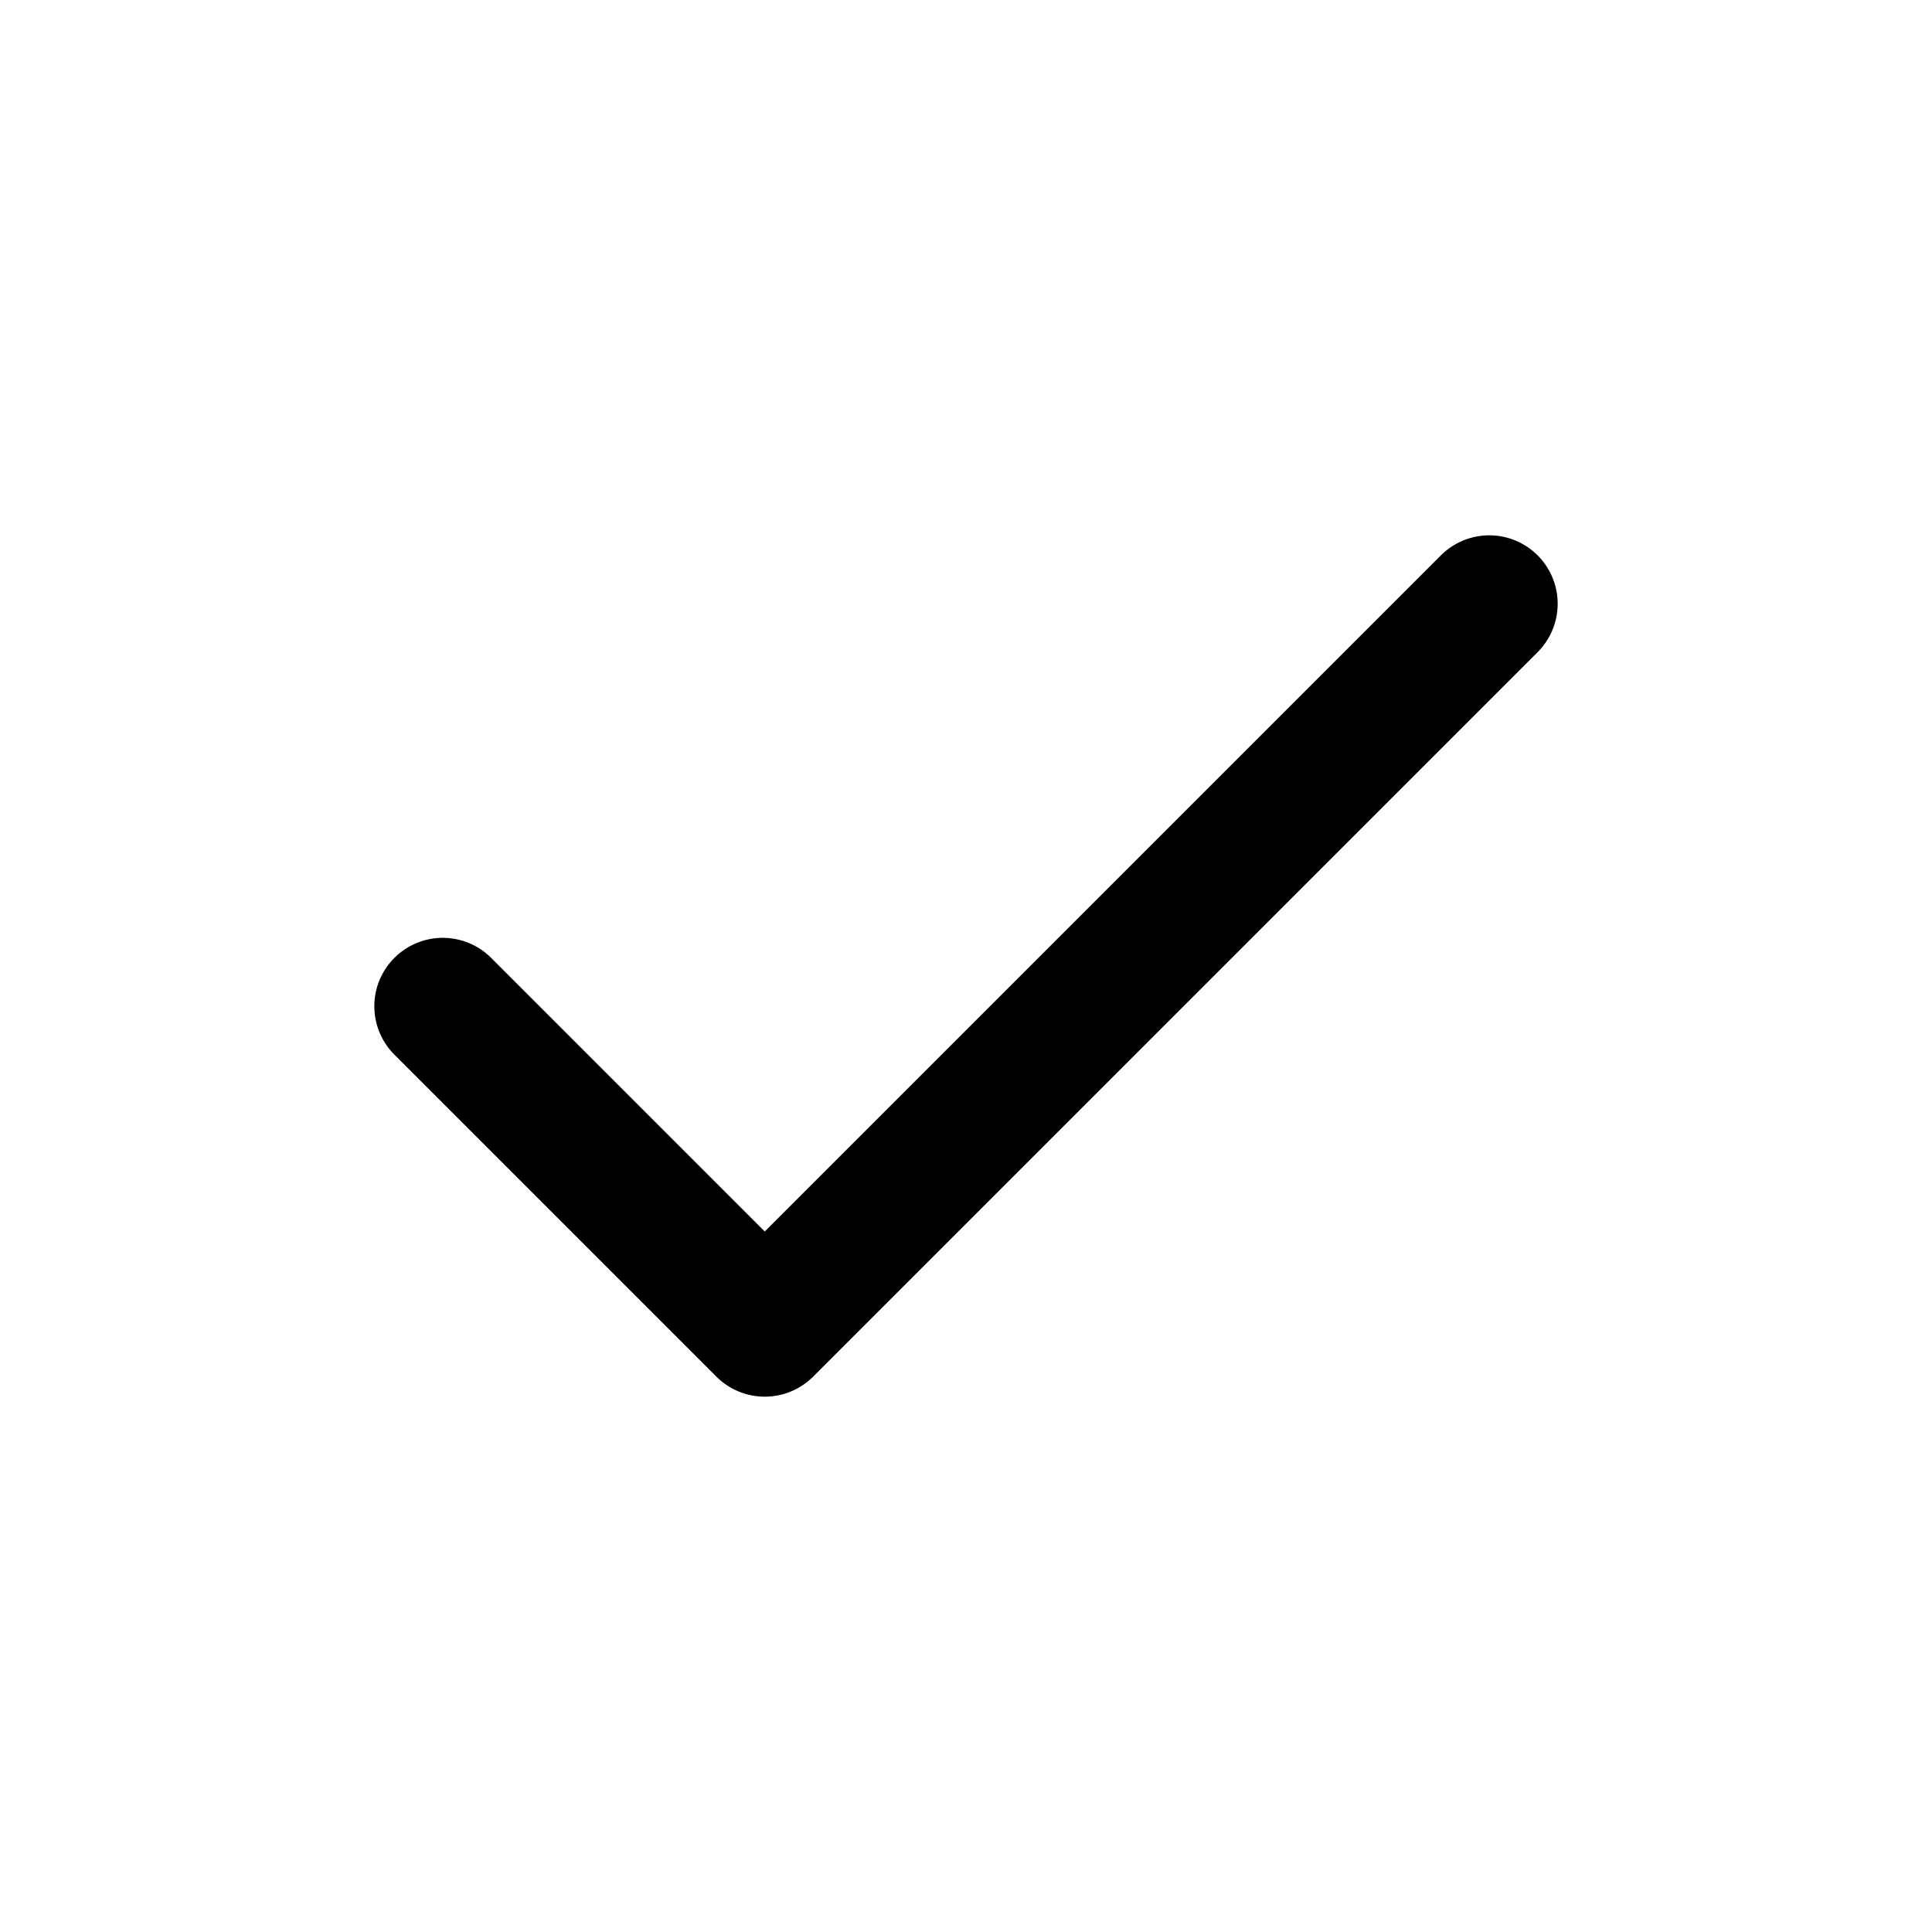
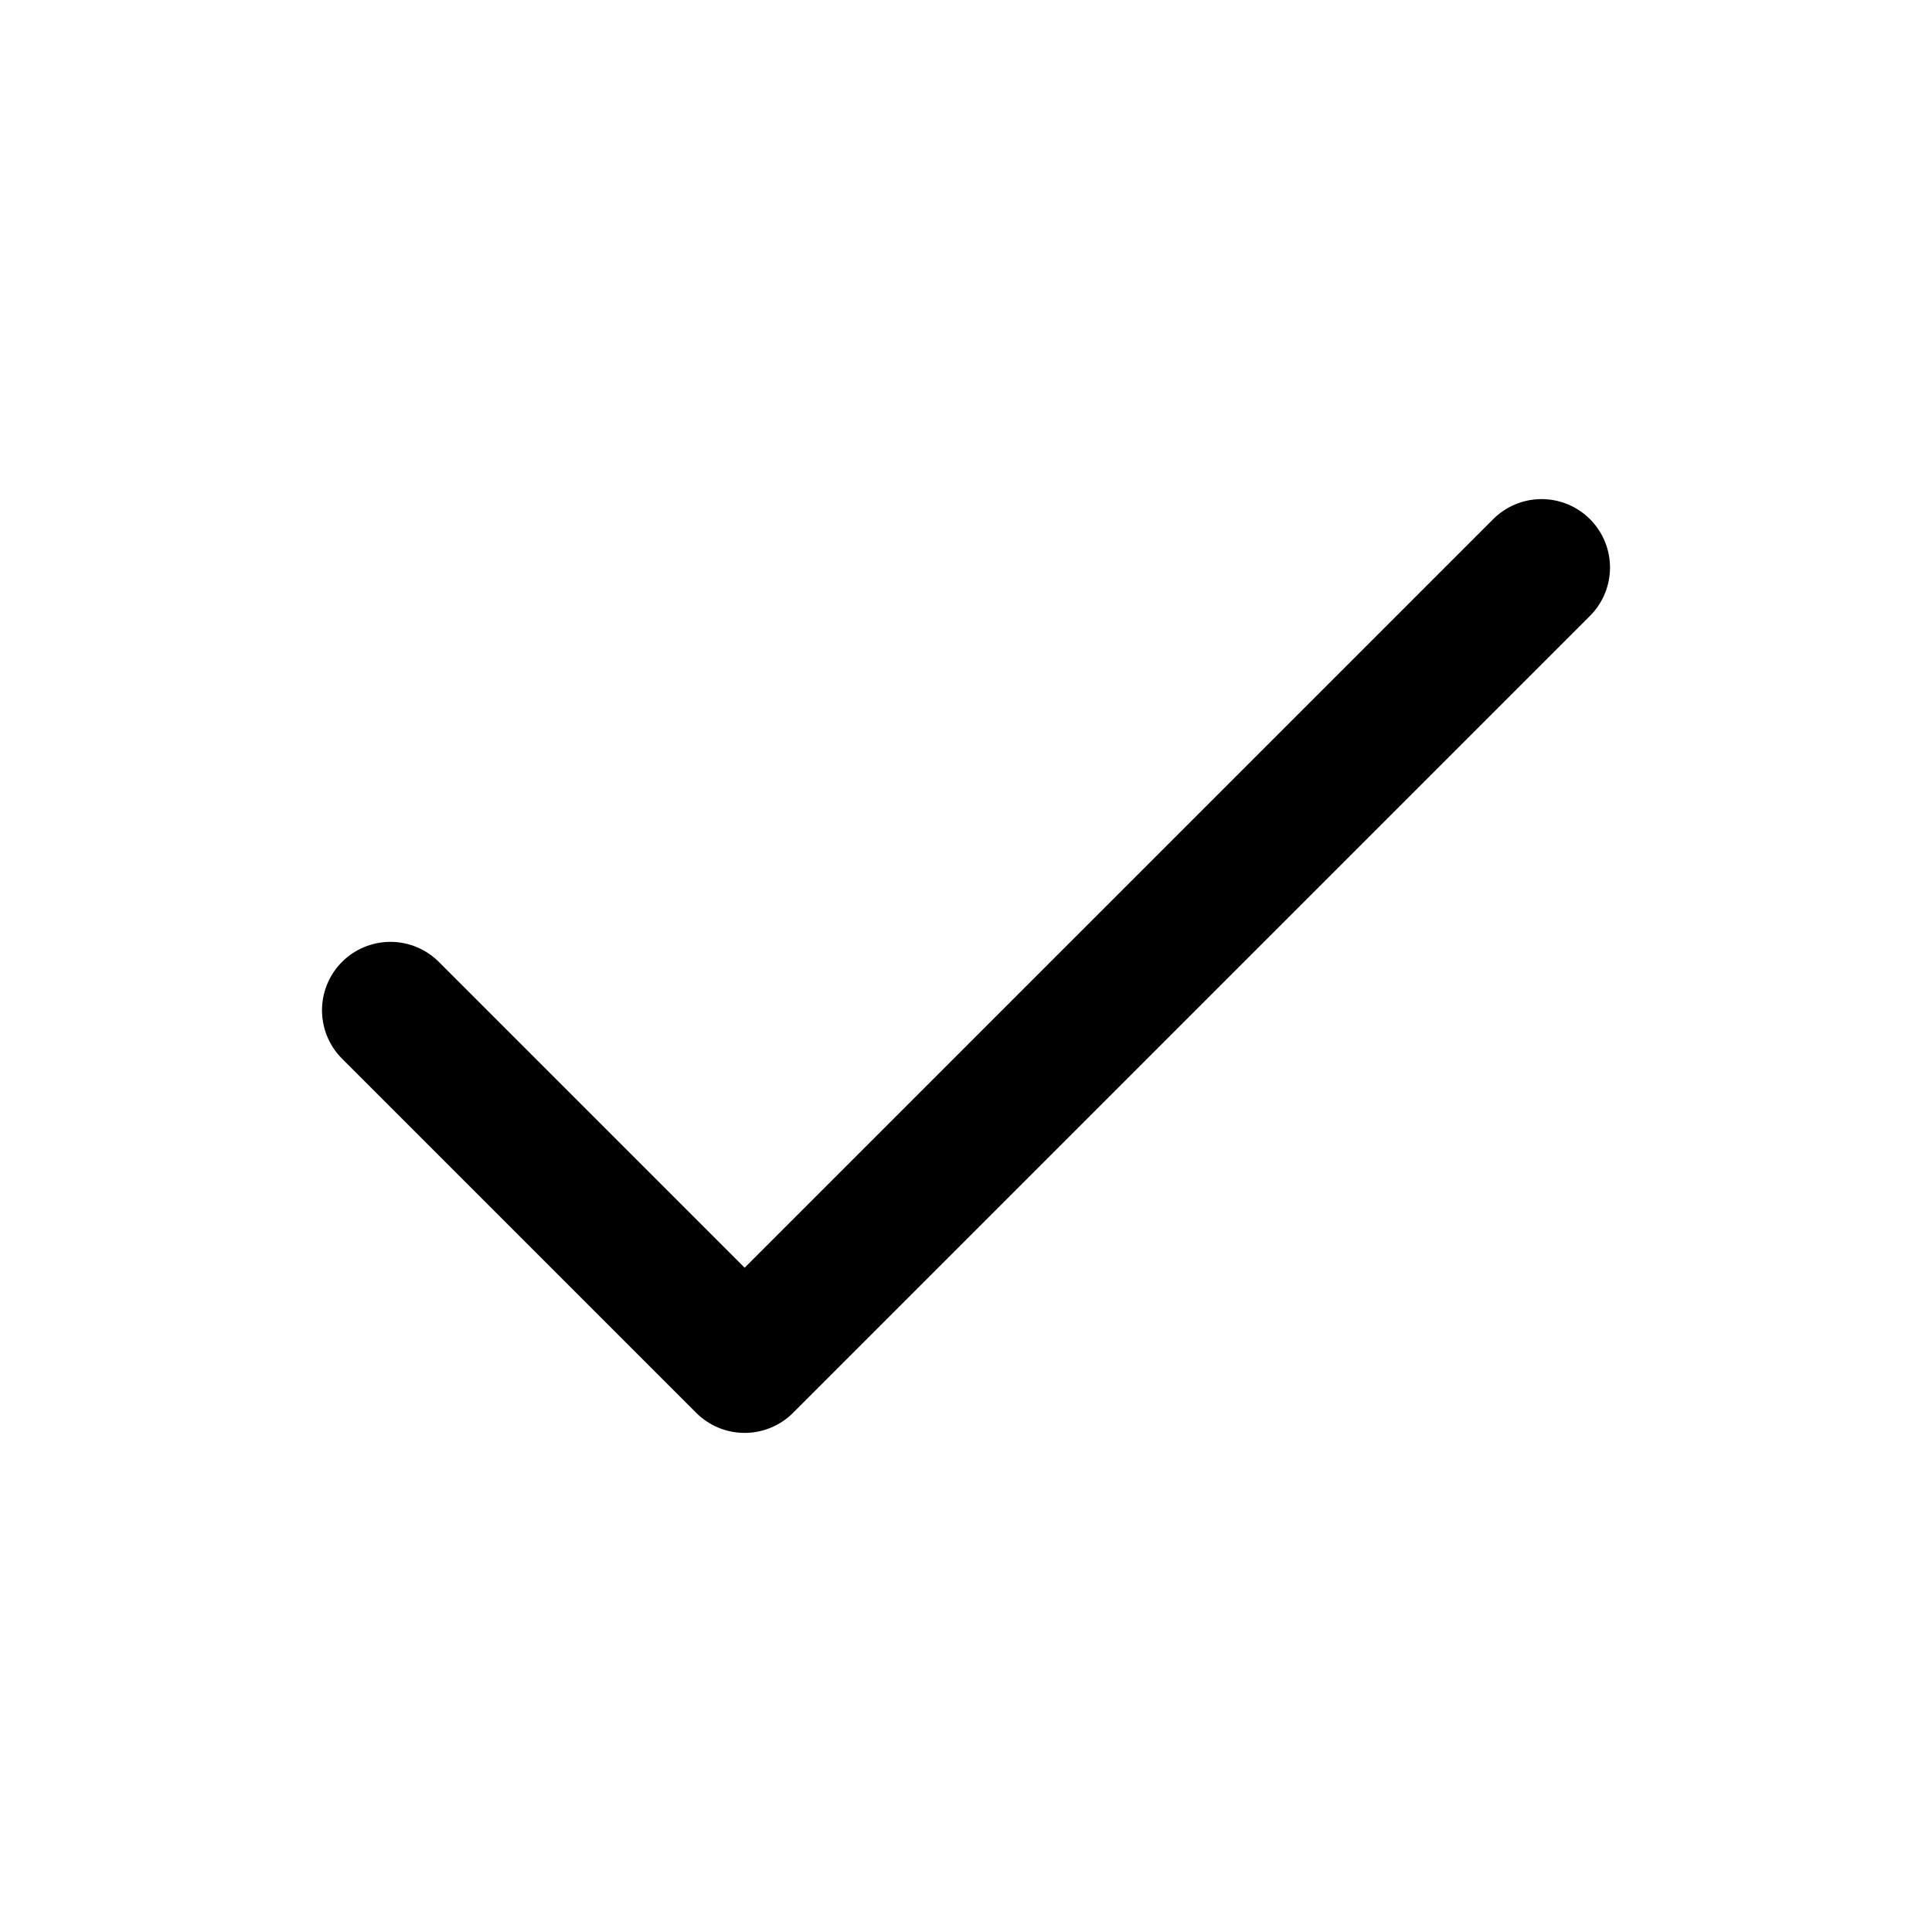
<svg xmlns="http://www.w3.org/2000/svg" viewBox="0 0 24 24" fill="none" stroke="currentColor" stroke-width="1.7" stroke-linecap="round" stroke-linejoin="round">
  <g data-part="body">
-     <path d="M5.5 12.5 L9.5 16.5 L18.5 7.5" />
+     <path d="M4.85 12.55 L9.25 16.95 L19.15 7.05" />
  </g>
</svg>
